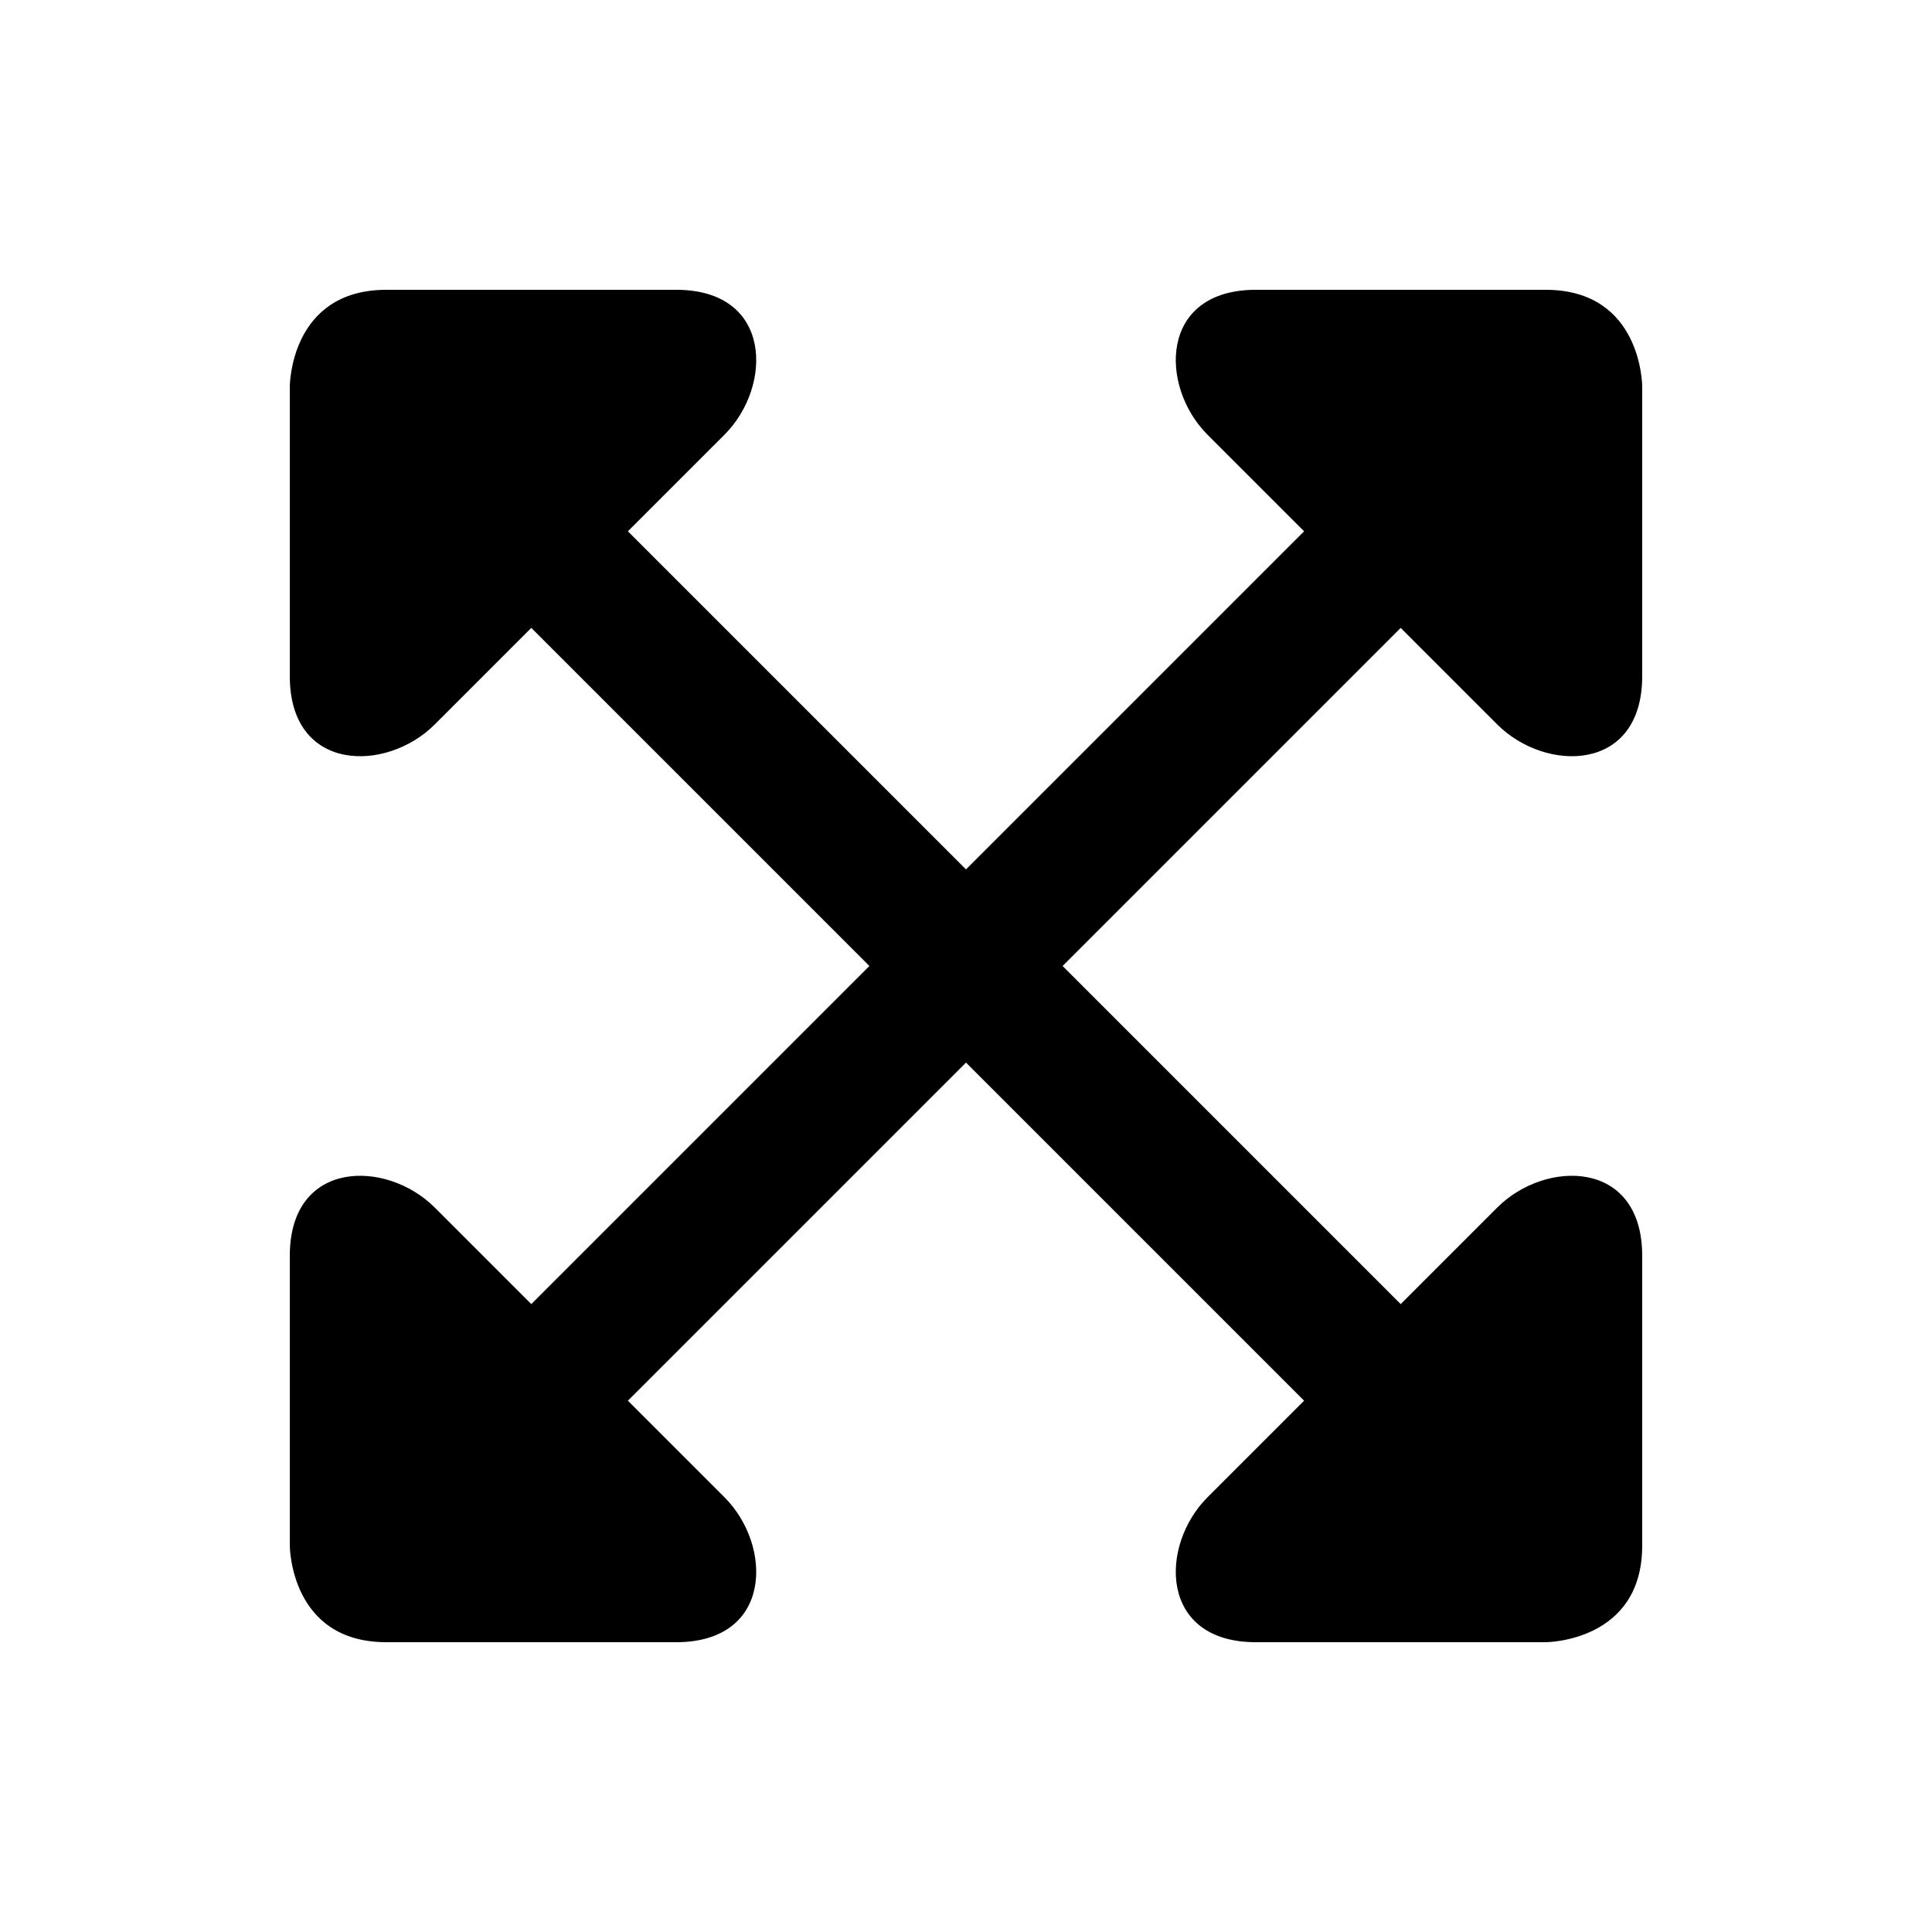
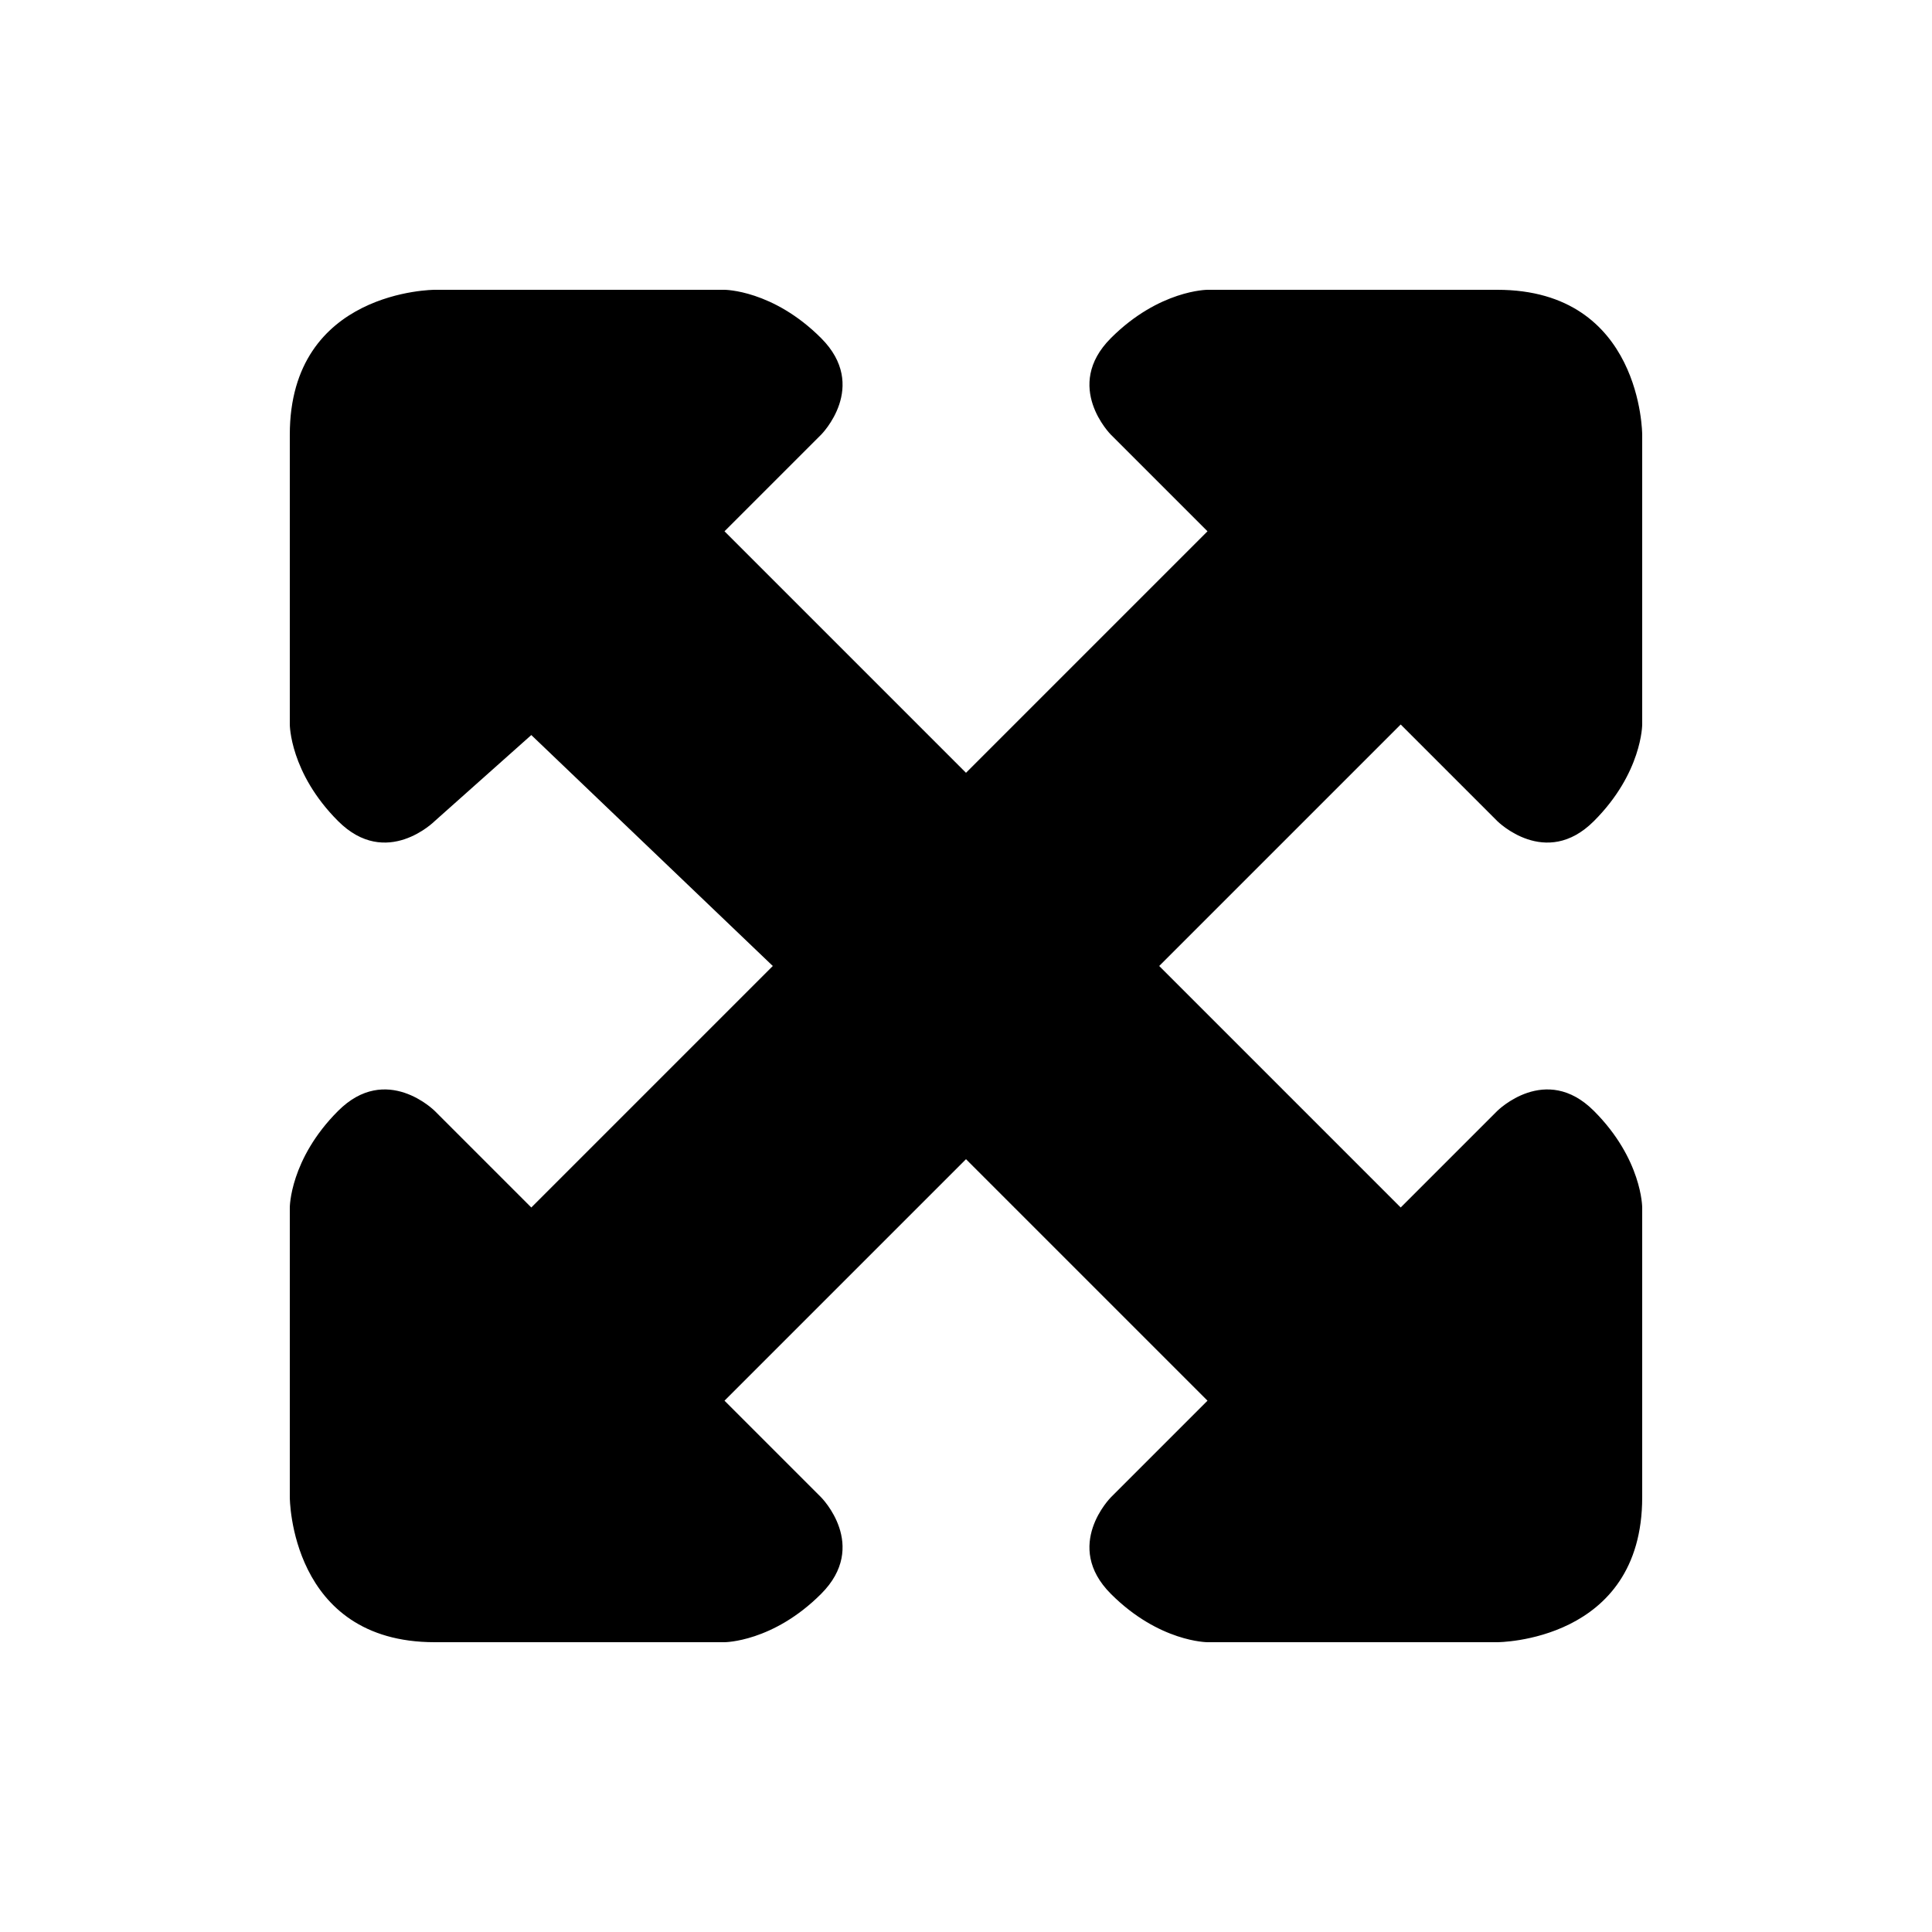
- <svg xmlns="http://www.w3.org/2000/svg" width="50" height="50" version="1.1" viewBox="0 0 50 50">
-   <path d="m25 22.5 8.75-8.75-2.5-2.5c-1.25-1.25-1.25-3.75 1.25-3.75h7.5c2.5 0 2.5 2.5 2.5 2.5v7.5c0 2.5-2.5 2.5-3.75 1.25l-2.5-2.5-8.75 8.75 8.75 8.75 2.5-2.5c1.25-1.25 3.75-1.25 3.75 1.25v7.5c0 2.5-2.5 2.5-2.5 2.5h-7.5c-2.5 0-2.5-2.5-1.25-3.75l2.5-2.5-8.75-8.75-8.75 8.75 2.5 2.5c1.25 1.25 1.25 3.75-1.25 3.75h-7.5c-2.5 0-2.5-2.5-2.5-2.5v-7.5c0-2.5 2.5-2.5 3.75-1.25l2.5 2.5 8.75-8.75-8.75-8.75-2.5 2.5c-1.25 1.25-3.75 1.25-3.75-1.25v-7.5s0-2.5 2.5-2.5h7.5c2.5 0 2.5 2.5 1.25 3.75l-2.5 2.5z" />
+ <svg xmlns="http://www.w3.org/2000/svg" id="svg4" viewBox="0 0 50 50" version="1.1" width="50" height="50">
+   <defs id="defs8" />
+   <path id="path7912" d="m 25,20 -6.25,-6.25 2.5,-2.5 c 0,0 1.25,-1.25 0,-2.5 C 20,7.5 18.75,7.5 18.75,7.5 h -7.5 c 0,0 -3.75,0 -3.75,3.75 v 7.5 c 0,0 0,1.25 1.25,2.5 1.25,1.25 2.5,0 2.5,0 L 13.75,19.023 20,25 l -6.25,6.25 -2.5,-2.5 c 0,0 -1.25,-1.25 -2.5,0 C 7.5,30 7.5,31.25 7.5,31.25 v 7.5 c 0,0 0,3.75 3.75,3.75 h 7.5 c 0,0 1.25,0 2.5,-1.25 1.25,-1.25 0,-2.5 0,-2.5 L 18.75,36.25 25,30 l 6.25,6.25 -2.5,2.5 c 0,0 -1.25,1.25 0,2.5 1.25,1.25 2.5,1.25 2.5,1.25 h 7.5 c 0,0 3.75,0 3.75,-3.75 v -7.5 c 0,0 0,-1.25 -1.25,-2.5 -1.25,-1.25 -2.5,0 -2.5,0 l -2.5,2.5 L 30,25 l 6.25,-6.25 2.5,2.5 c 0,0 1.25,1.25 2.5,0 1.25,-1.25 1.25,-2.5 1.25,-2.5 v -7.5 c 0,0 0,-3.75 -3.75,-3.75 h -7.5 c 0,0 -1.25,0 -2.5,1.25 -1.25,1.25 0,2.5 0,2.5 l 2.5,2.5 z" />
</svg>
